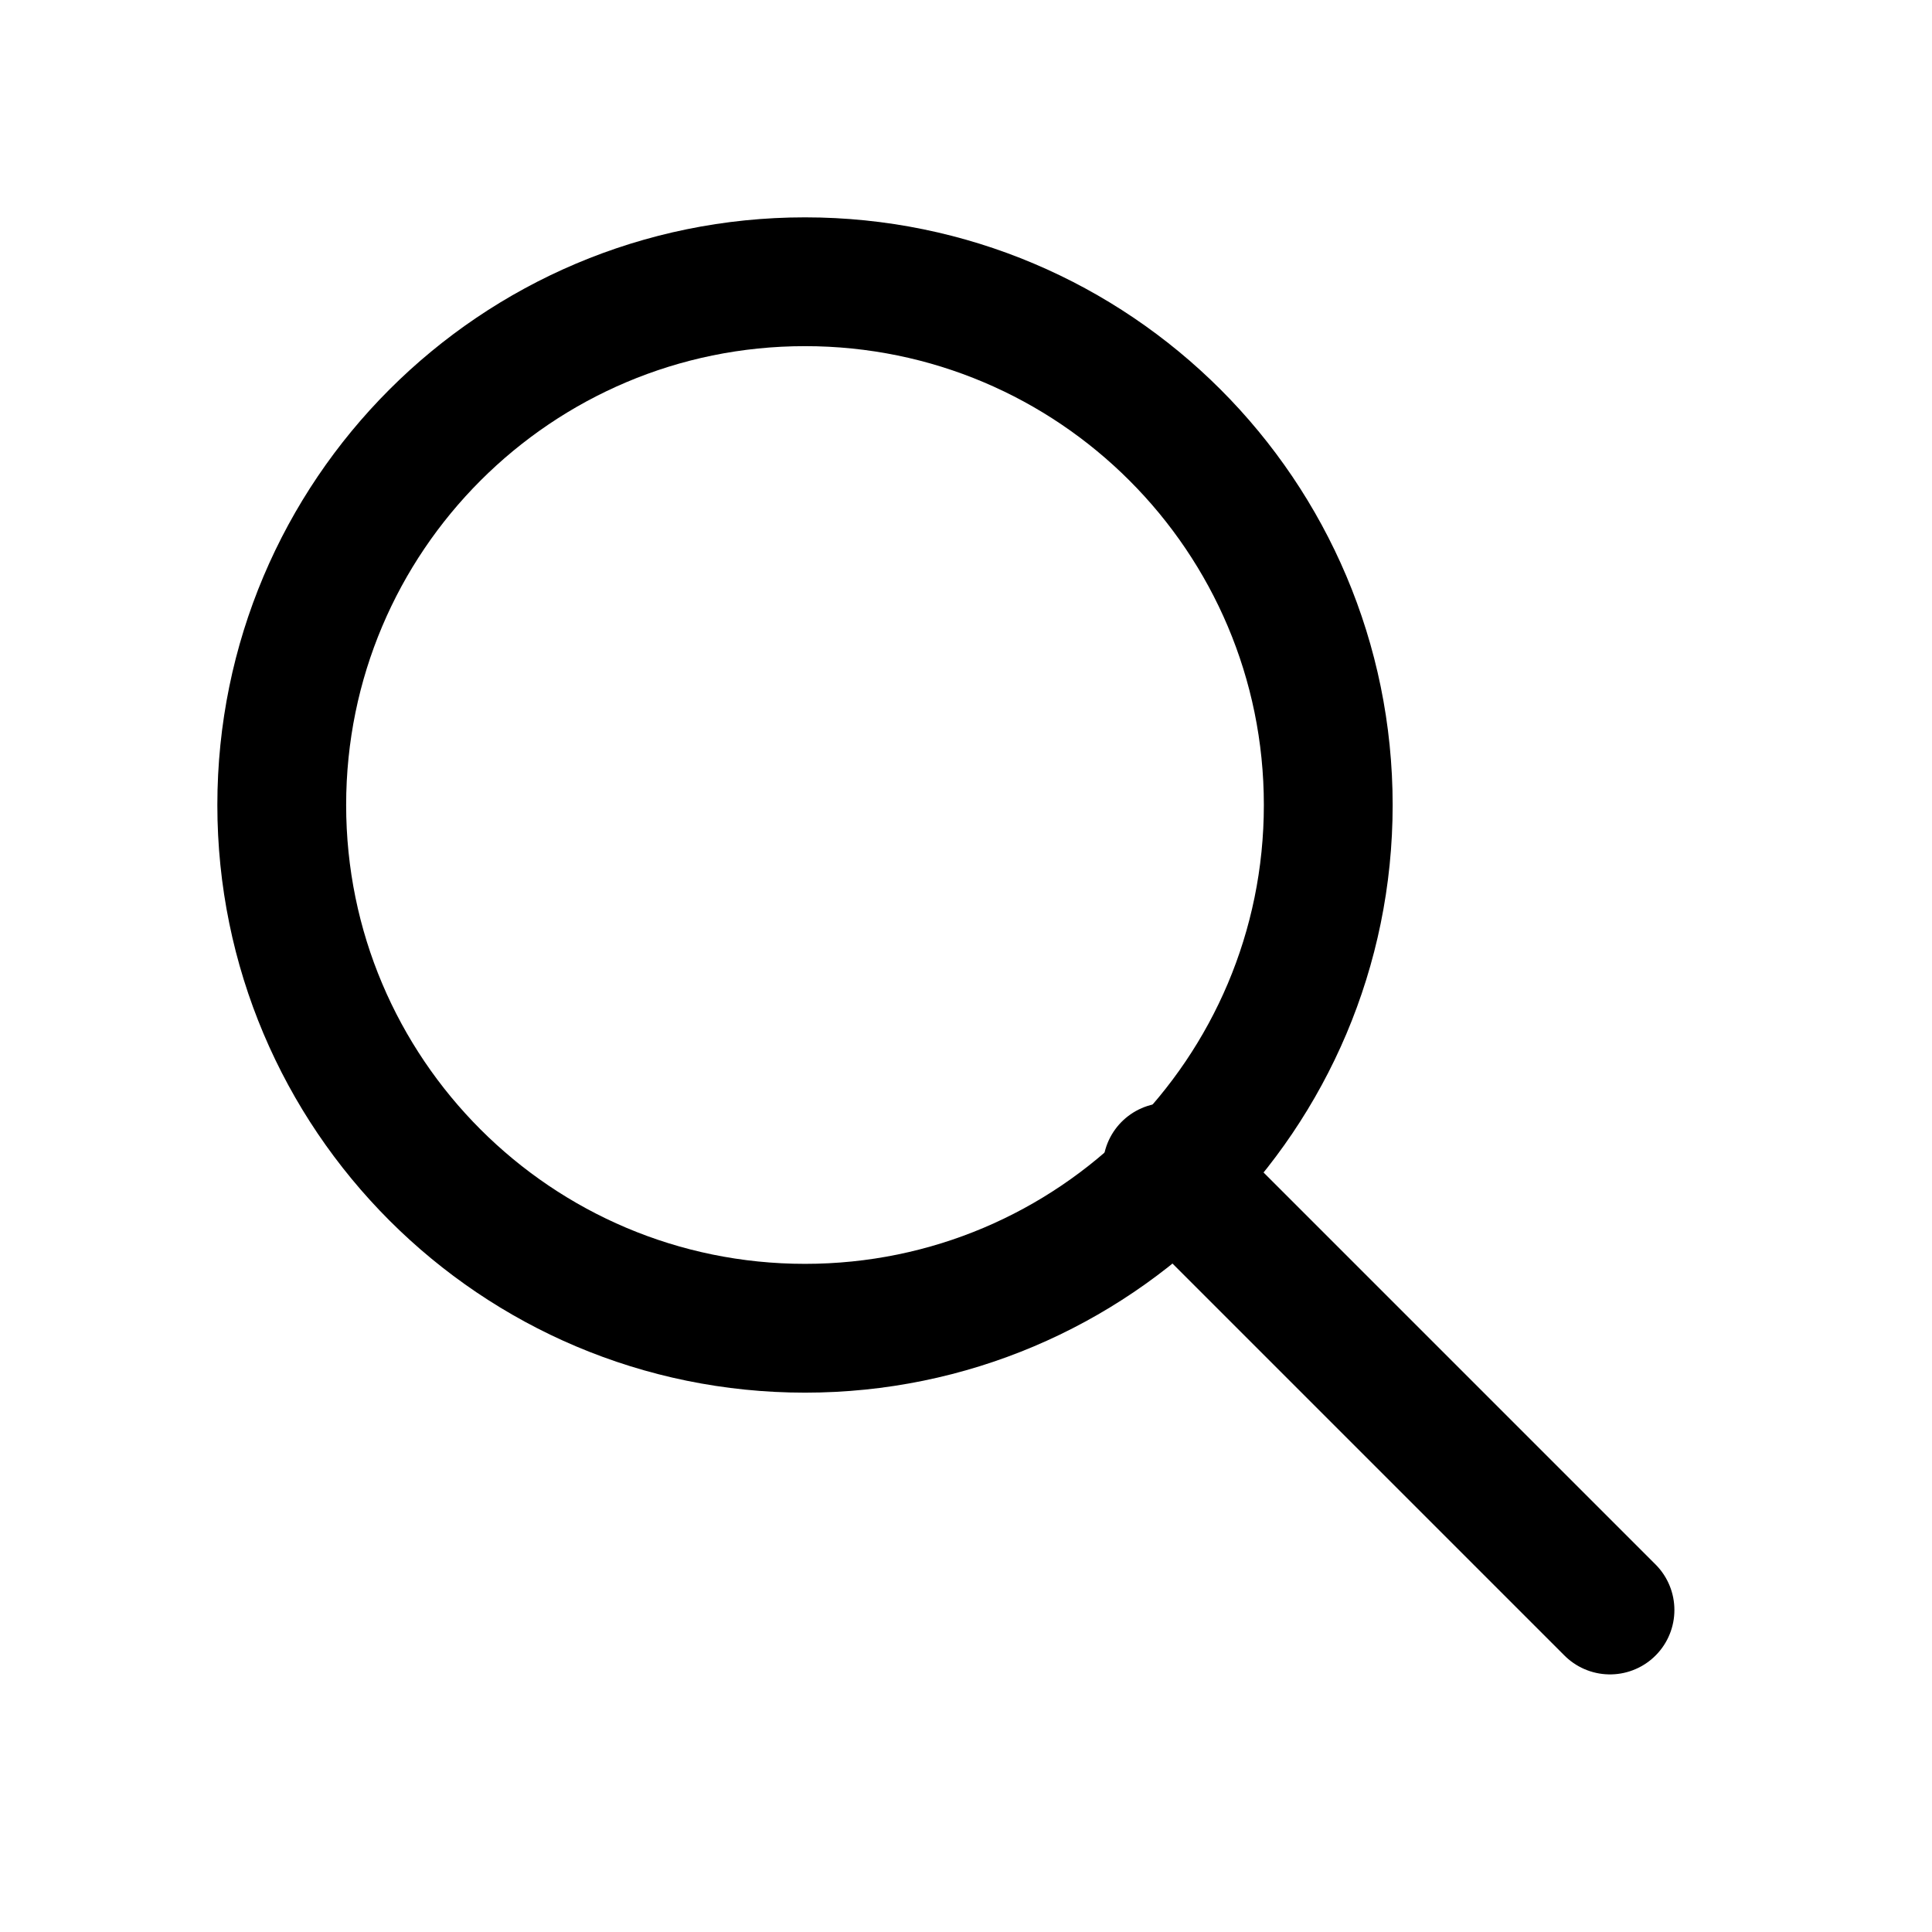
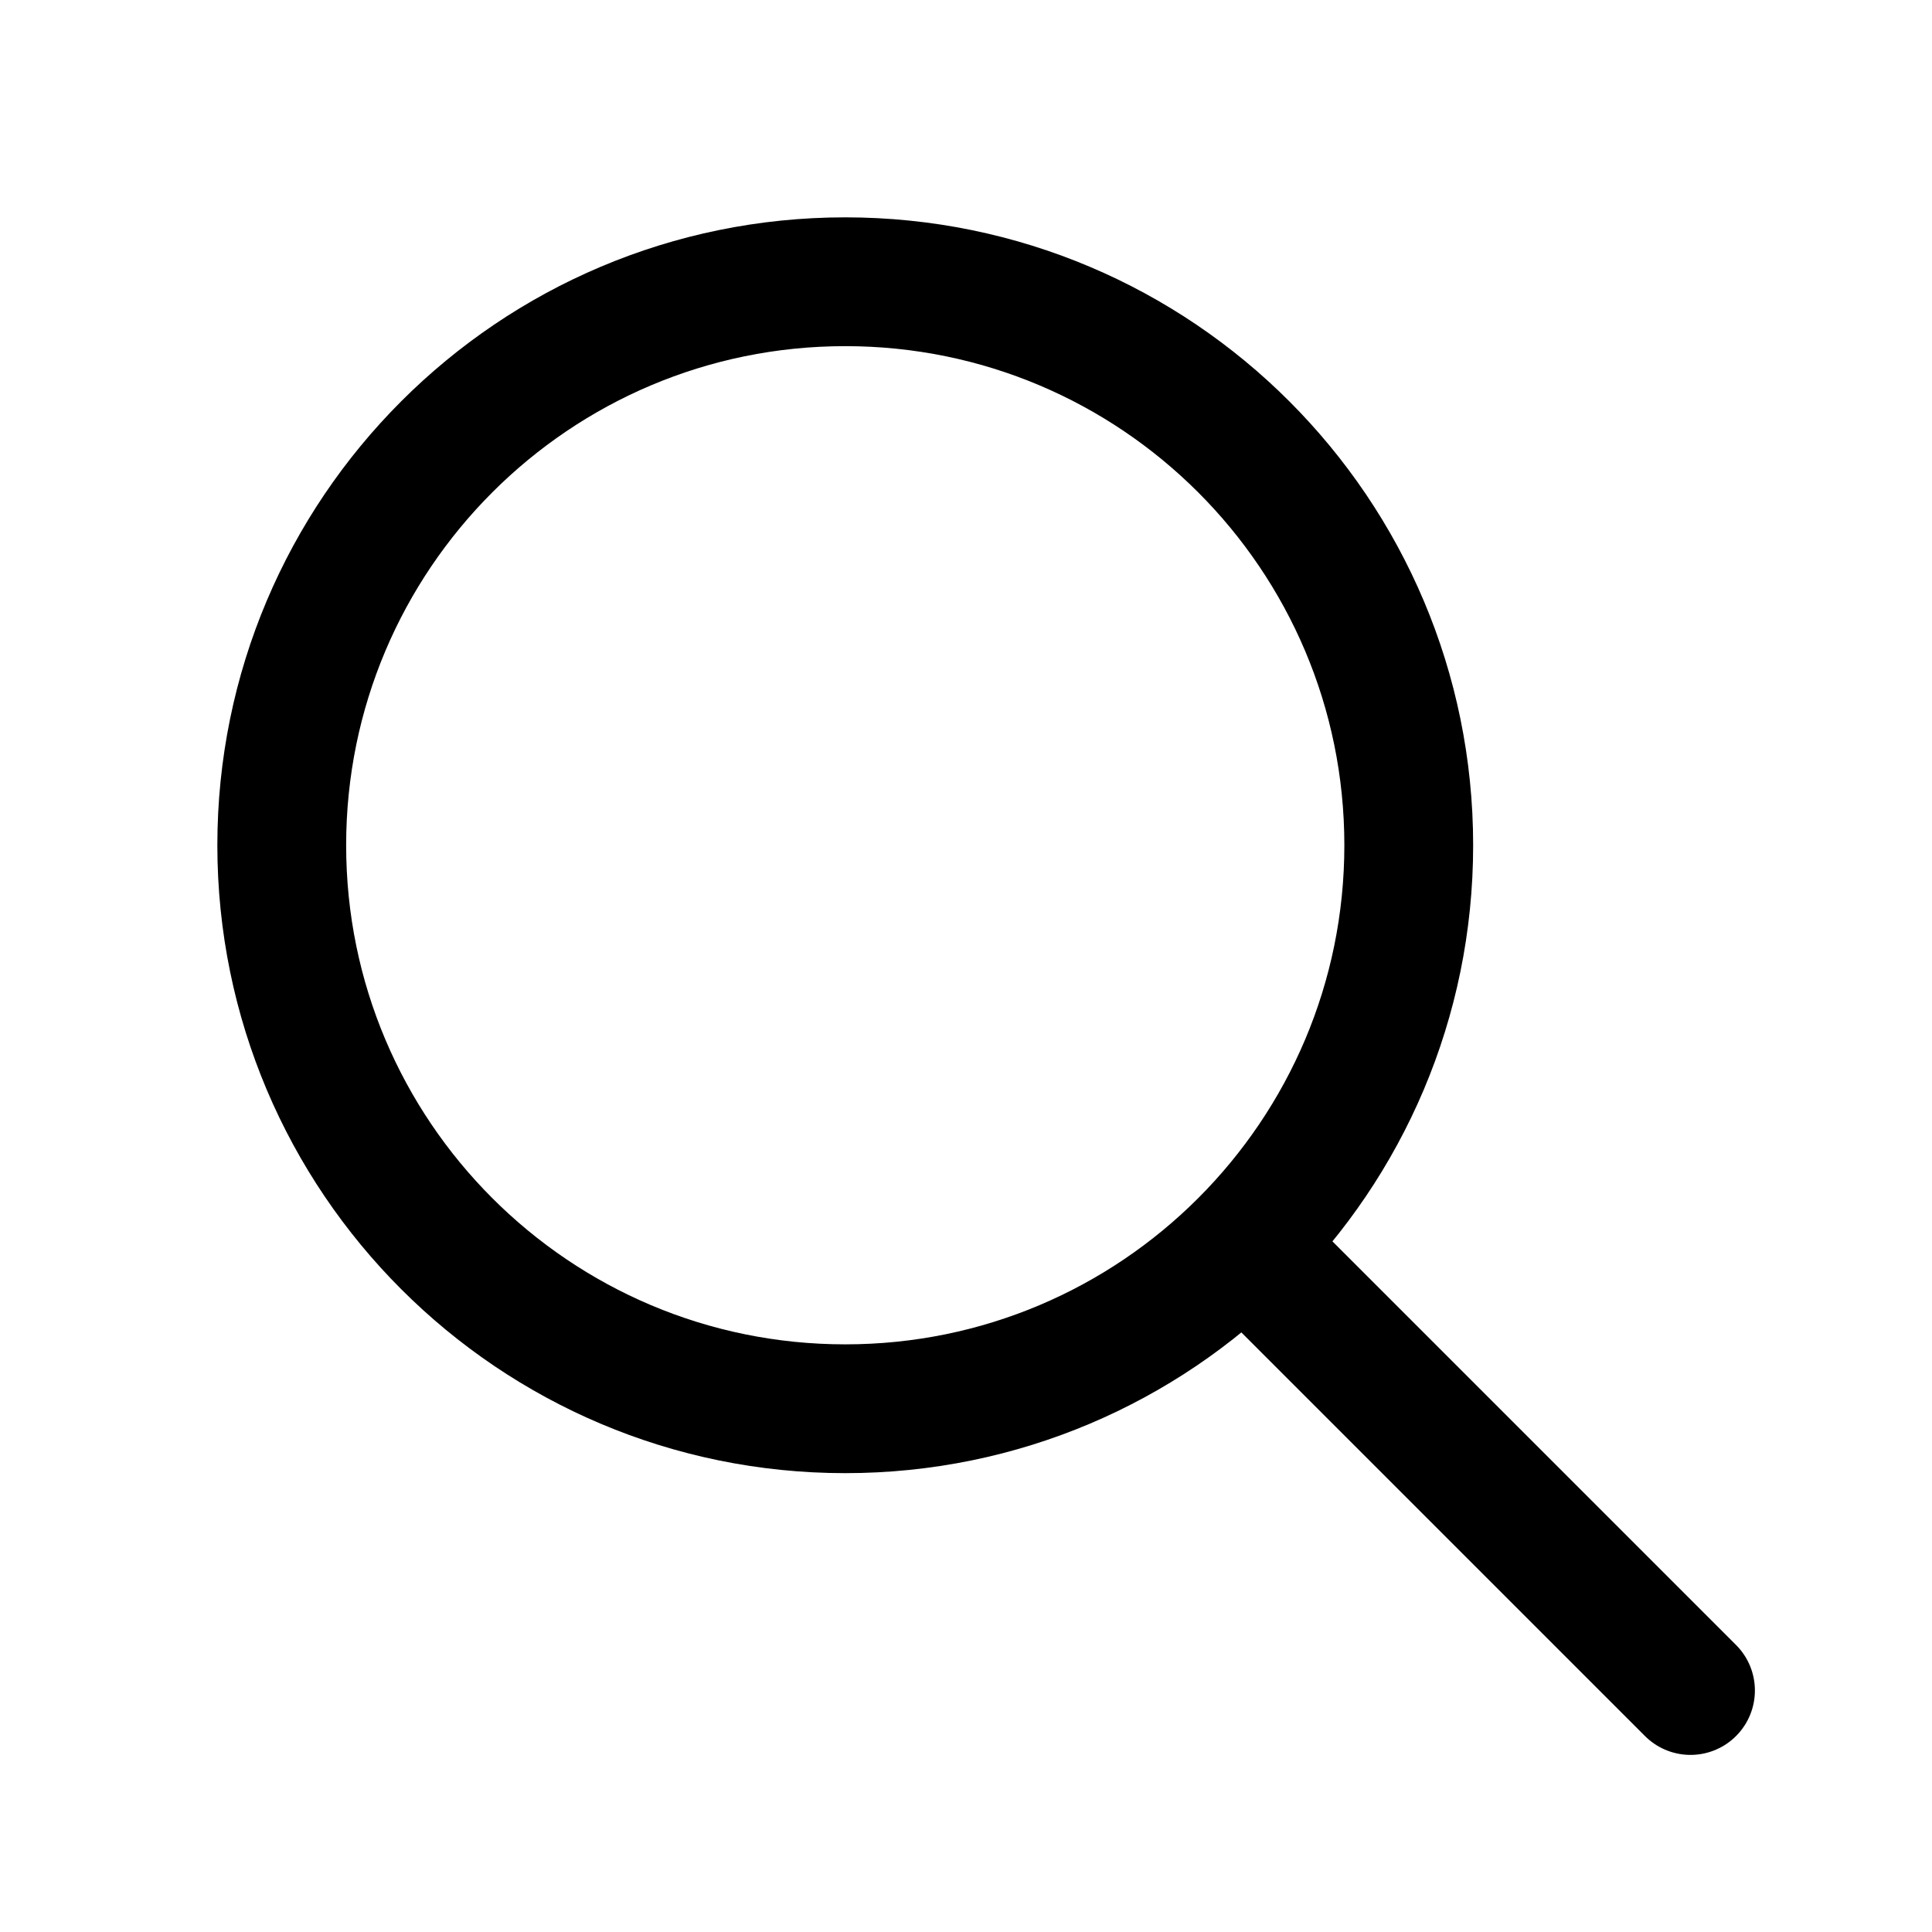
<svg xmlns="http://www.w3.org/2000/svg" viewBox="0 0 24 24">
-   <circle cx="10" cy="10" r="6.5" fill="none" stroke="currentColor" stroke-width="1.6" />
-   <path d="M14.5 14.5L20 20" stroke="currentColor" stroke-width="1.6" stroke-linecap="round" />
+   <g fill="none" stroke="currentColor" stroke-width="1.6" stroke-linecap="round" stroke-linejoin="round">
+     <circle cx="10.5" cy="10.5" r="7">
+     </circle>
+     <path d="m21 21-5.4-5.4">
+     </path>
+   </g>
</svg>
